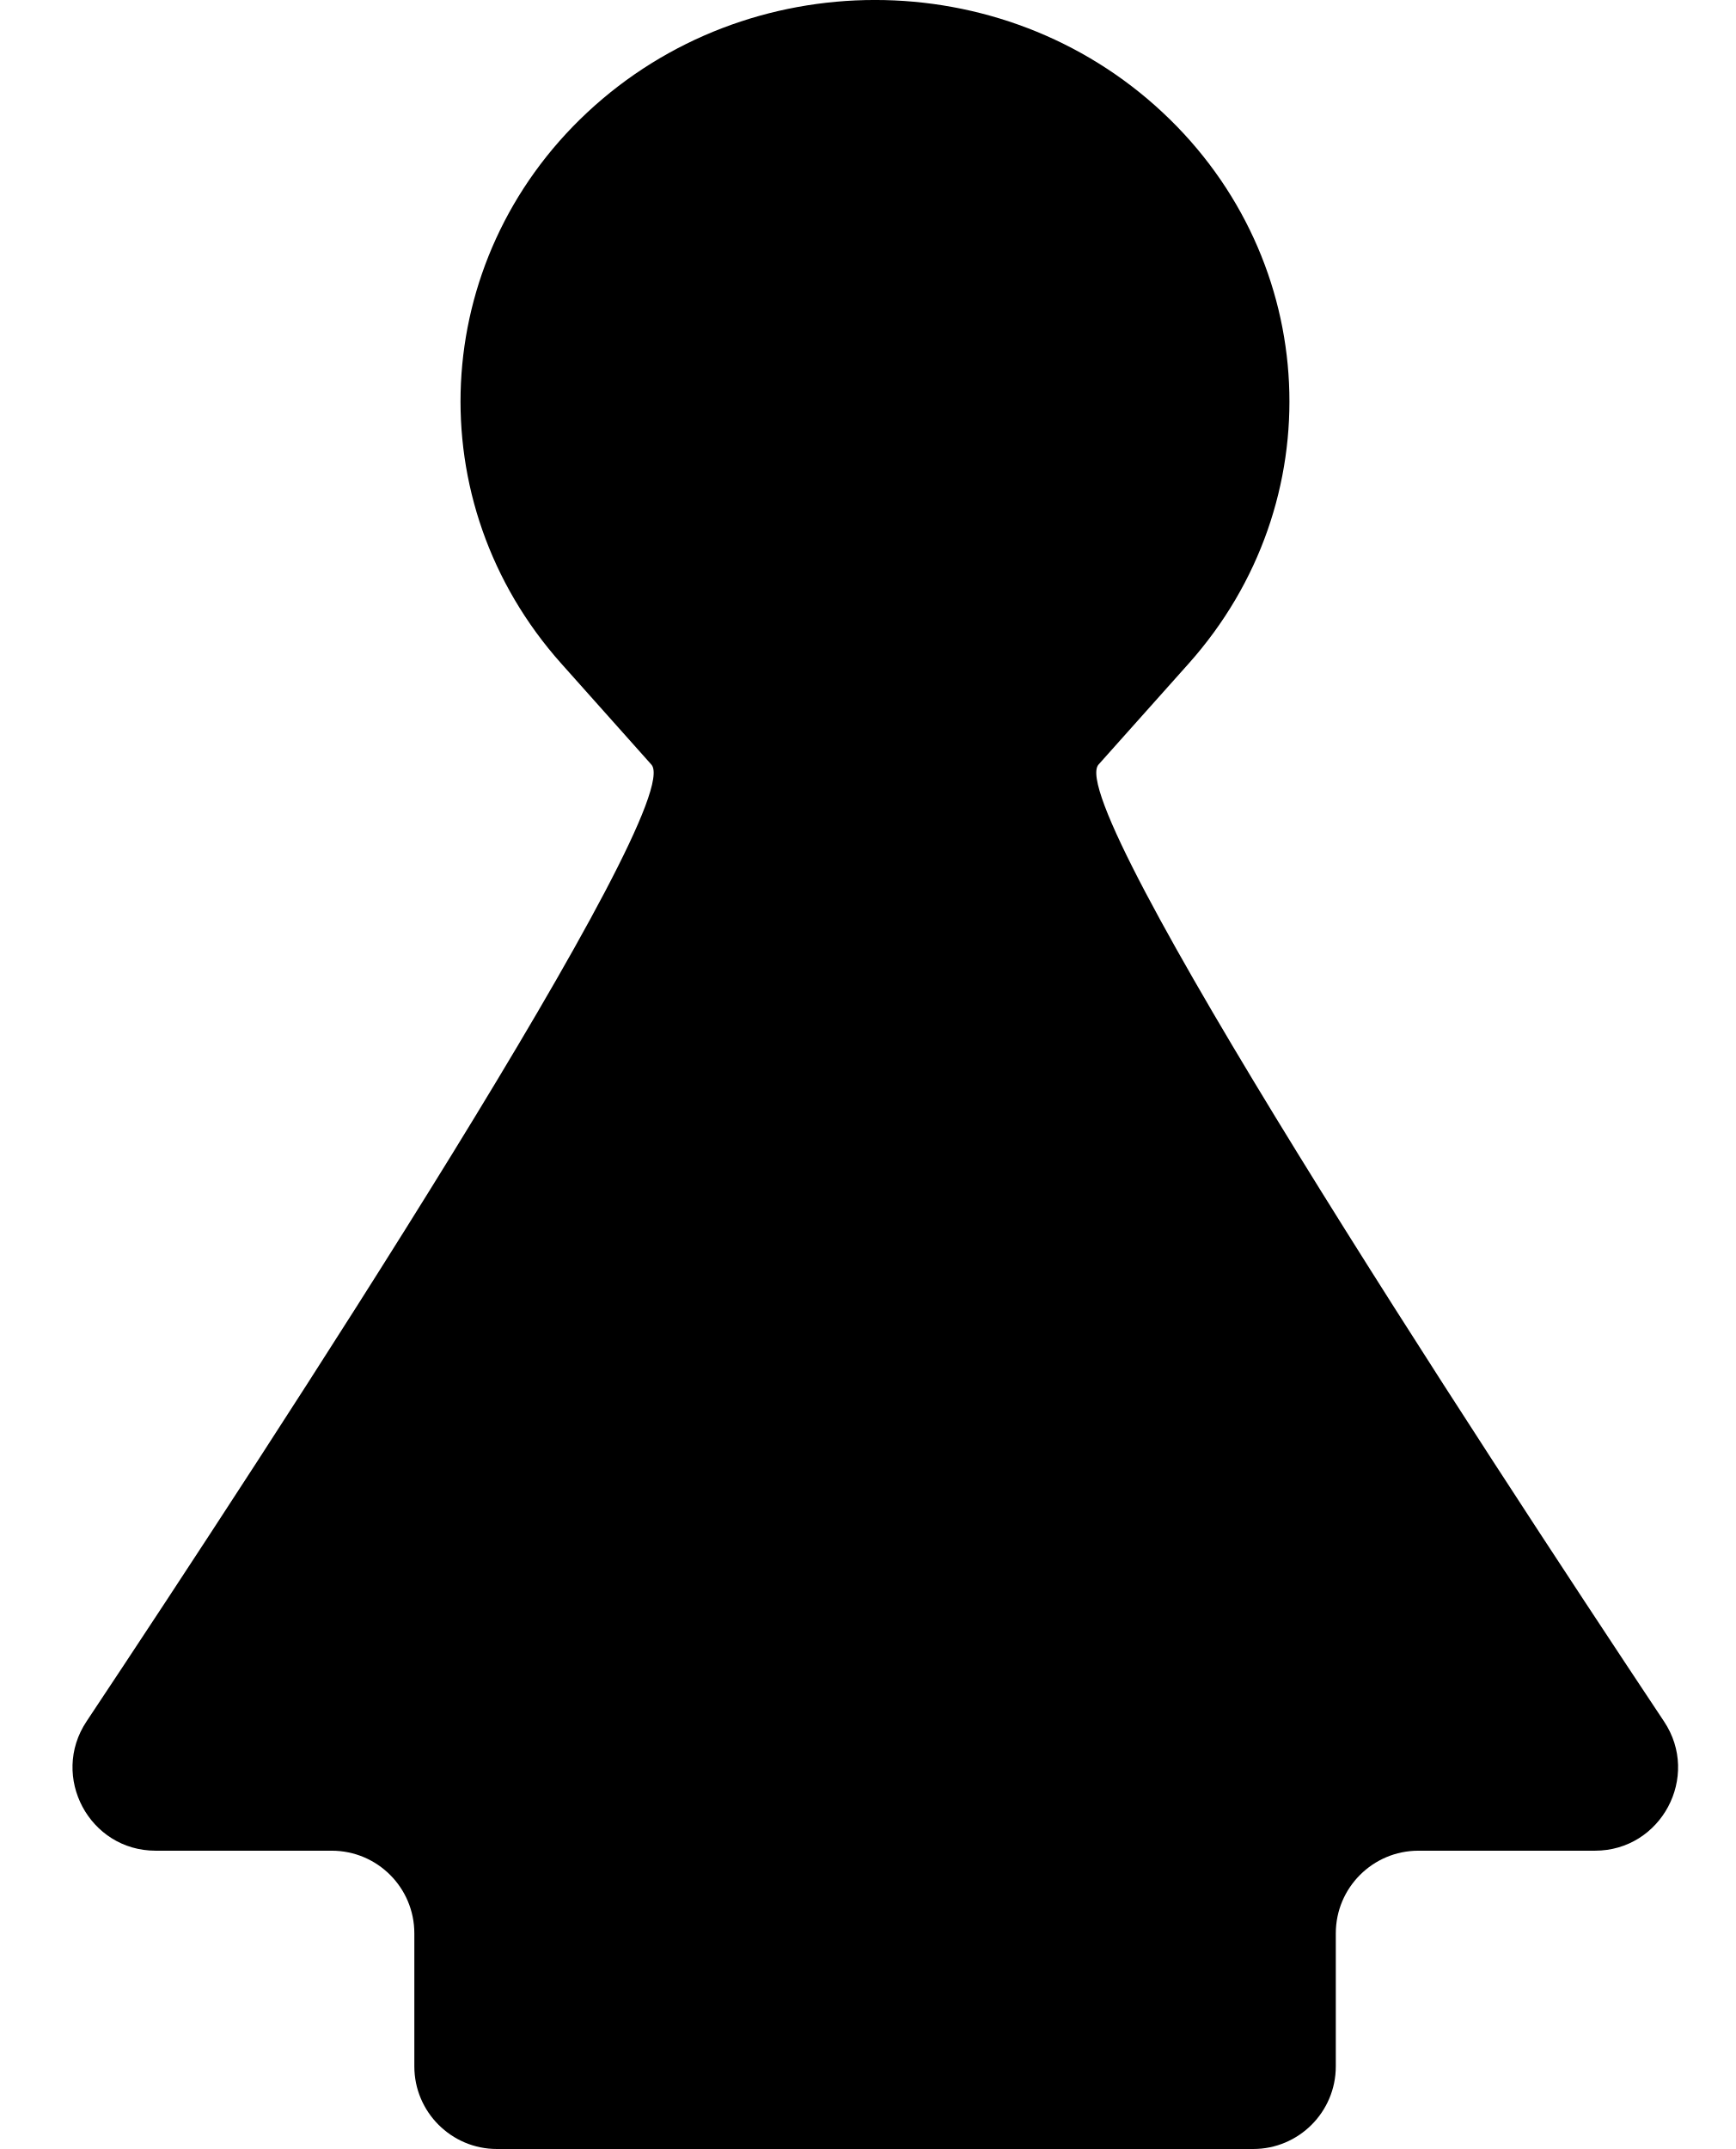
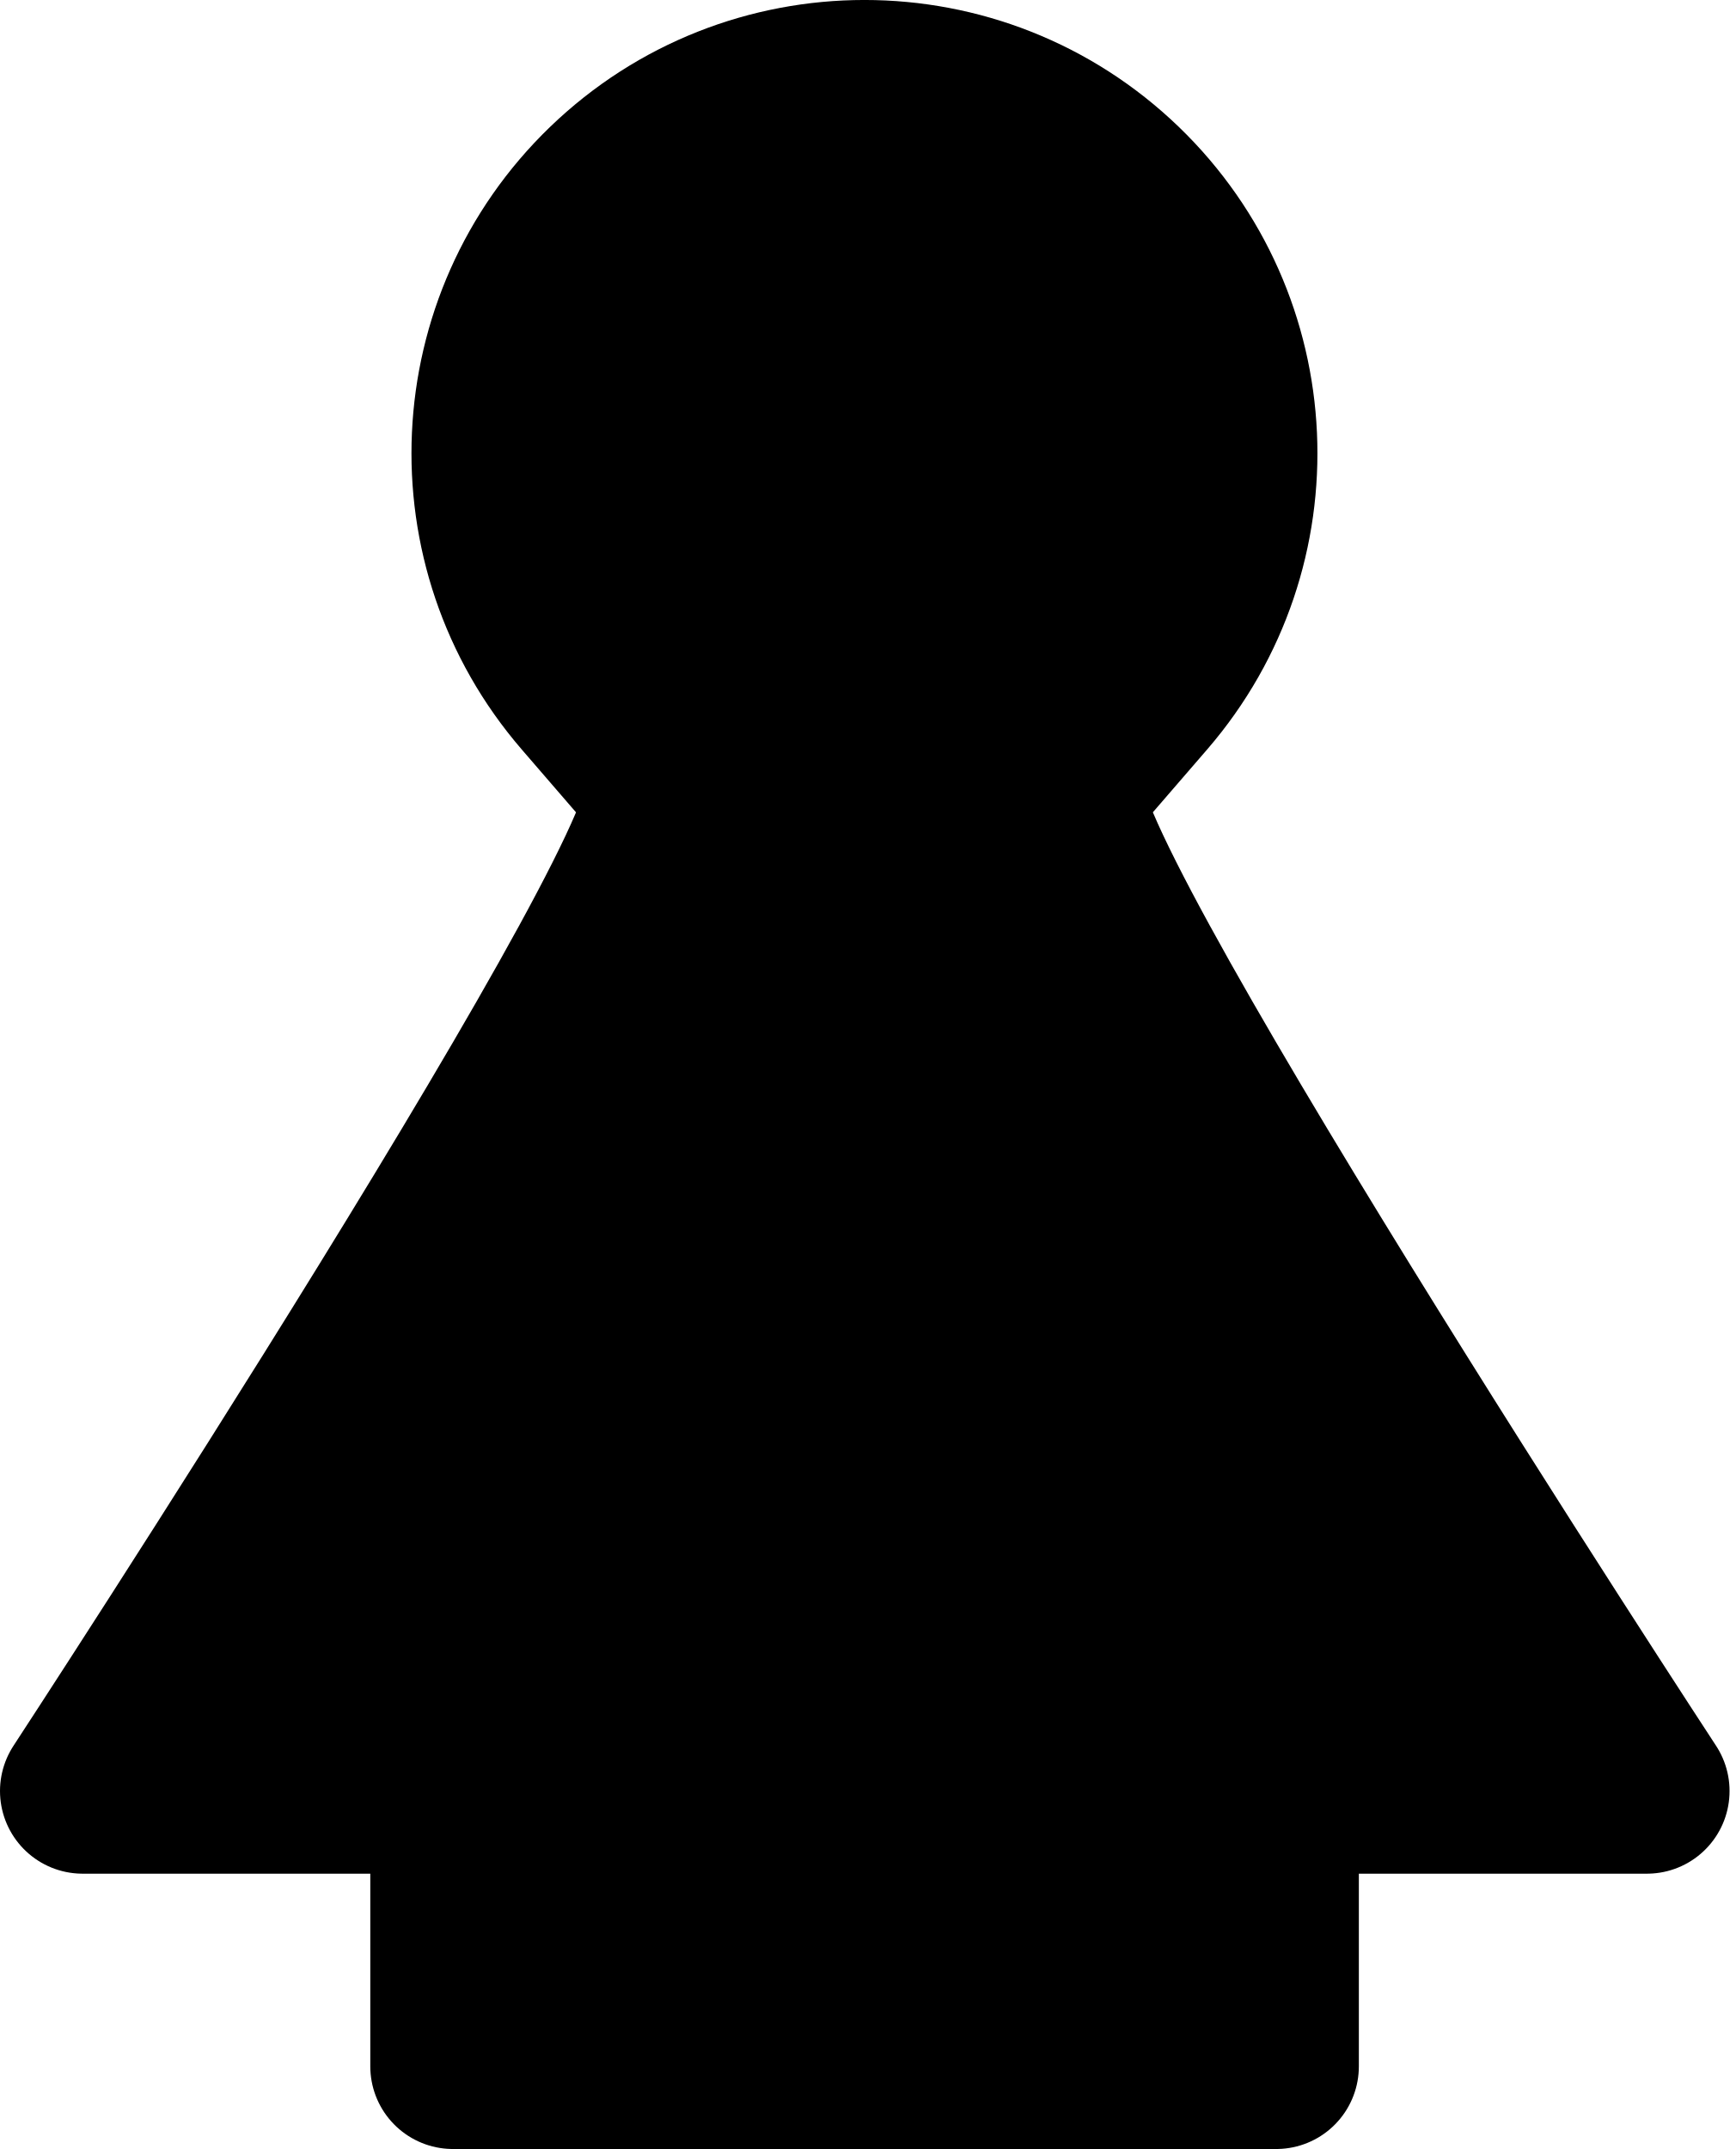
<svg xmlns="http://www.w3.org/2000/svg" width="21" height="26" viewBox="0 0 21 26" fill="none">
-   <path d="M7.883 9.251L6.793 8.029C5.052 6.079 5.19 3.151 7.106 1.361C9.049 -0.454 12.128 -0.454 14.07 1.361C15.987 3.151 16.125 6.079 14.384 8.029L13.294 9.25C12.85 9.747 17.891 17.451 20.137 20.827C20.582 21.494 20.103 22.391 19.301 22.391H17.165C16.613 22.391 16.165 22.839 16.165 23.391V25C16.165 25.552 15.717 26 15.165 26H6.014C5.462 26 5.014 25.552 5.014 25V23.391C5.014 22.839 4.567 22.391 4.014 22.391H1.883C1.082 22.391 0.603 21.495 1.047 20.827C3.29 17.453 8.326 9.75 7.883 9.251Z" fill="black" />
+   <path d="M8.043 9.54L7.069 8.412C5.514 6.611 5.637 3.909 7.35 2.256C9.086 0.581 11.836 0.581 13.572 2.256C15.285 3.909 15.408 6.611 13.853 8.412L12.879 9.539C12.369 10.128 19.93 21.669 19.93 21.669H15.444V25H5.481V21.669H1C1 21.669 8.551 10.13 8.043 9.54Z" fill="black" stroke="black" stroke-width="2" stroke-linecap="round" stroke-linejoin="round" />
</svg>
